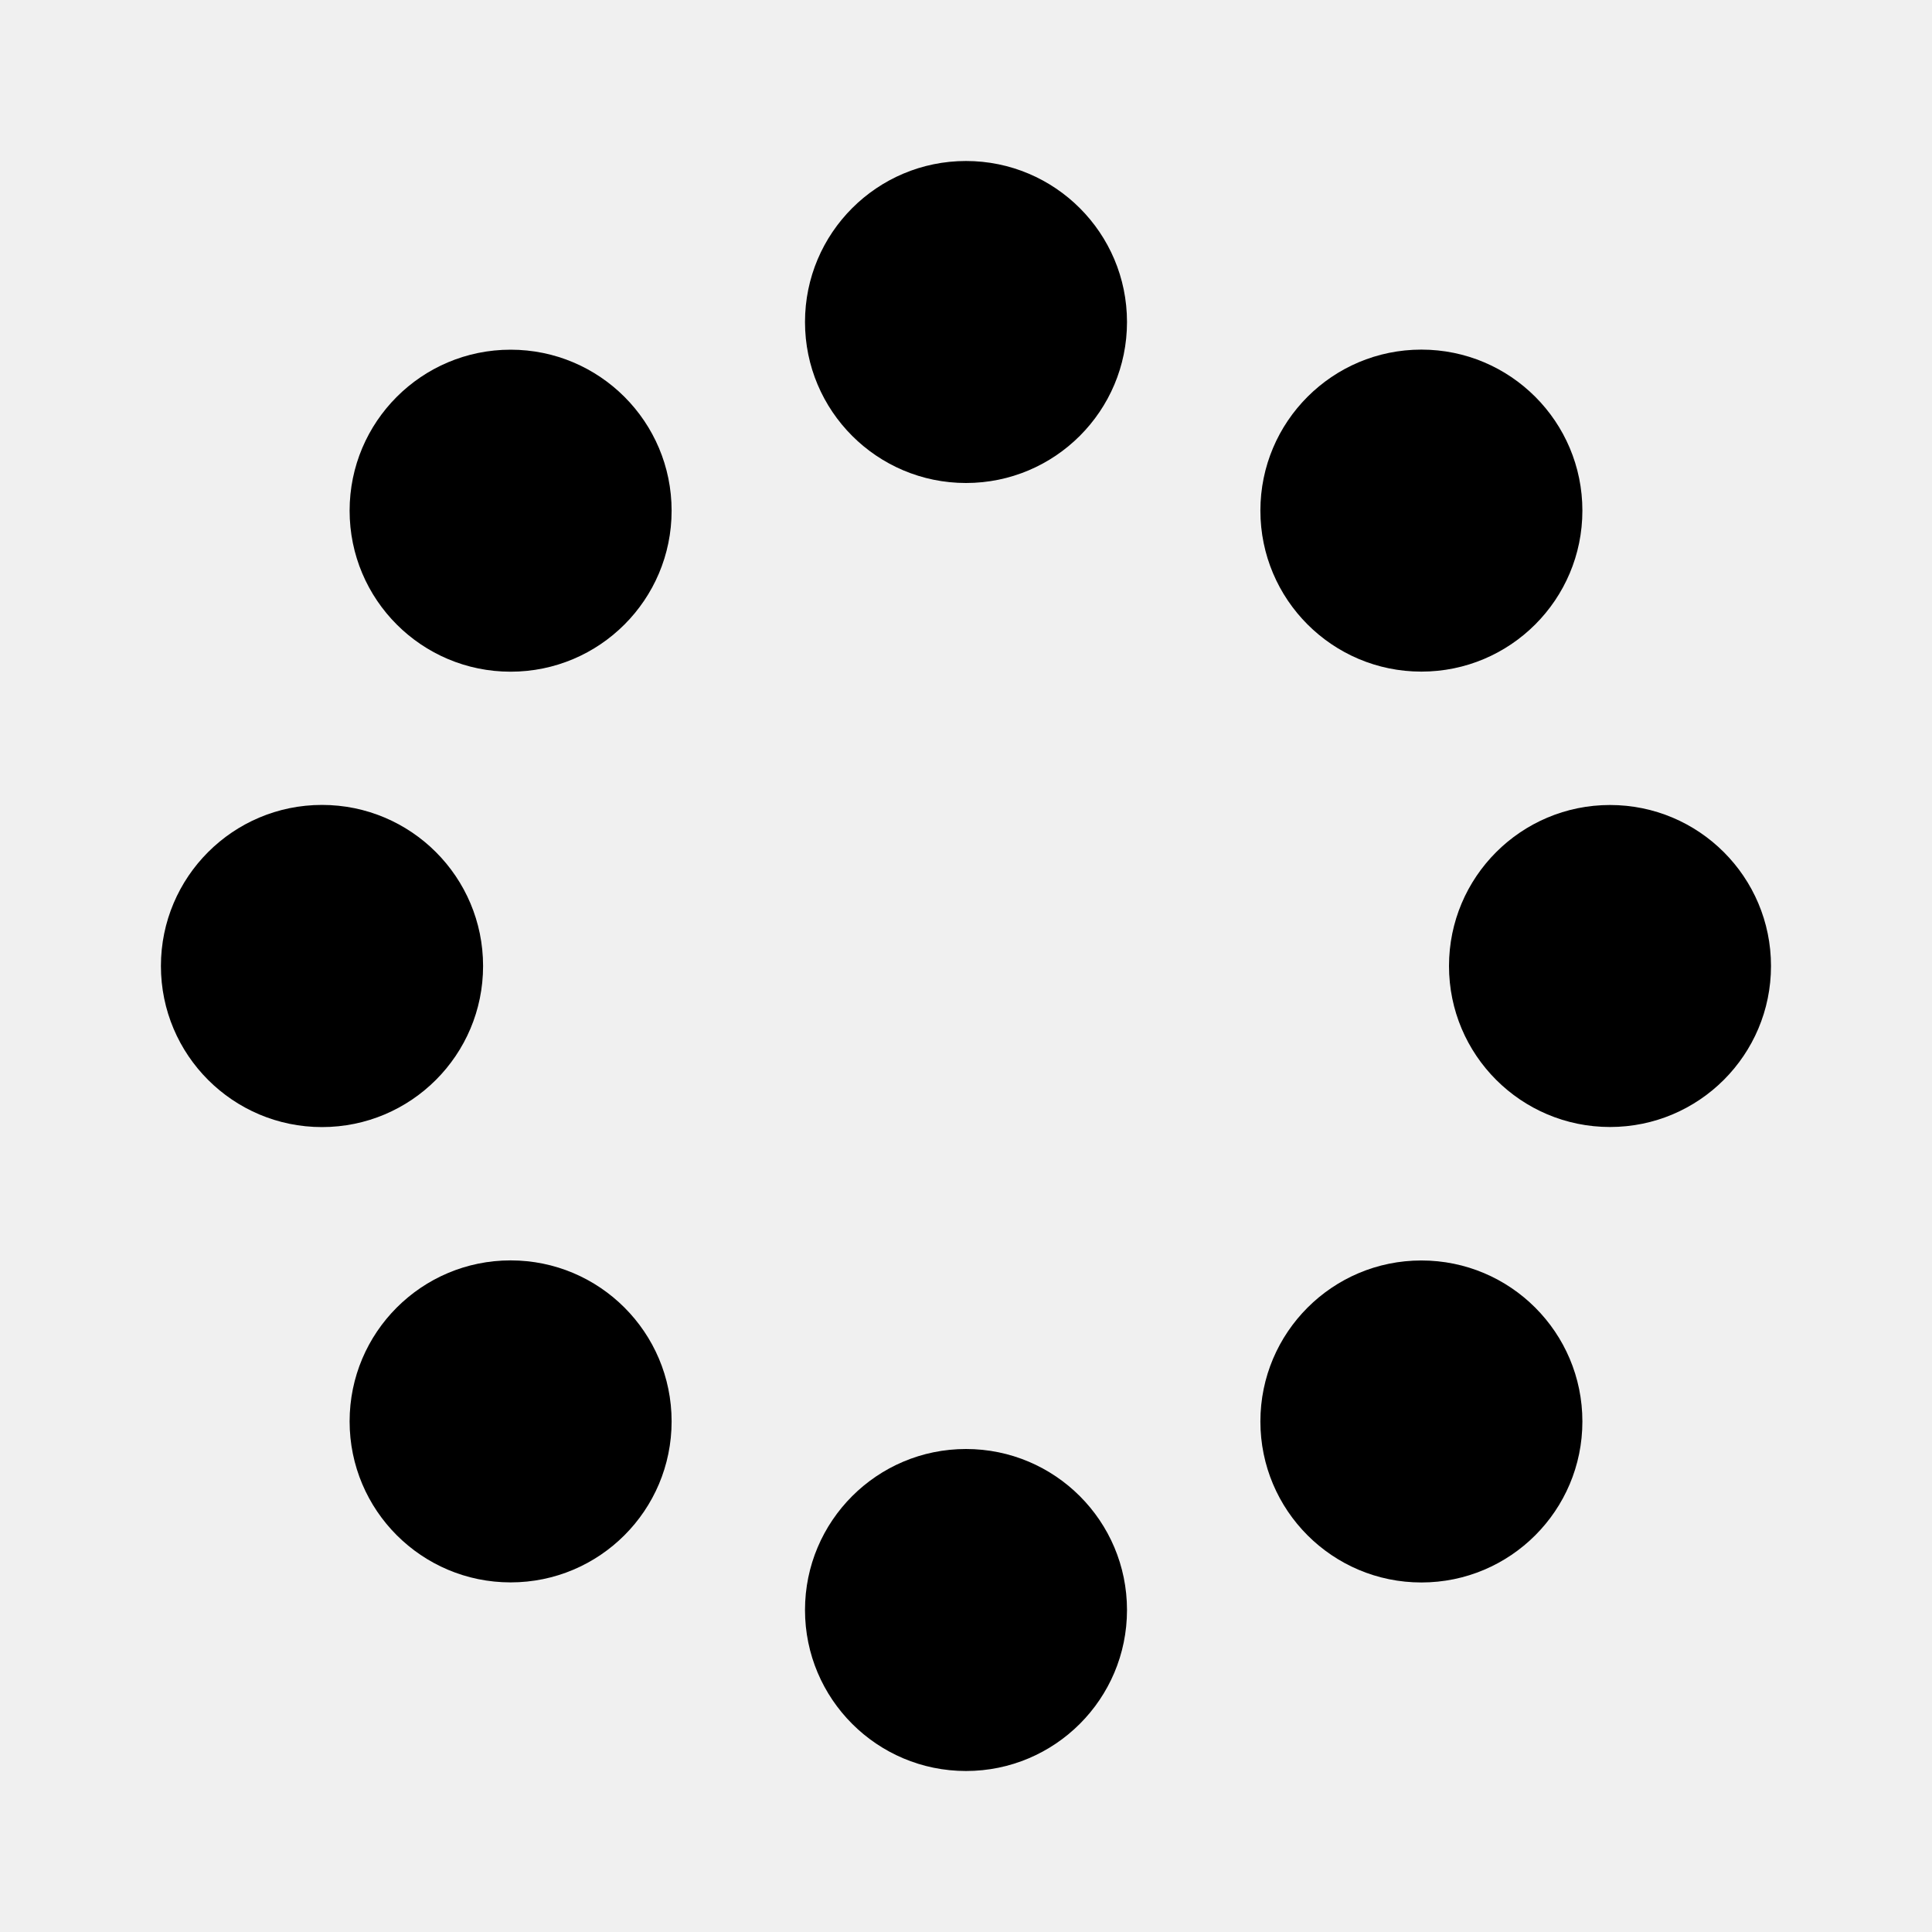
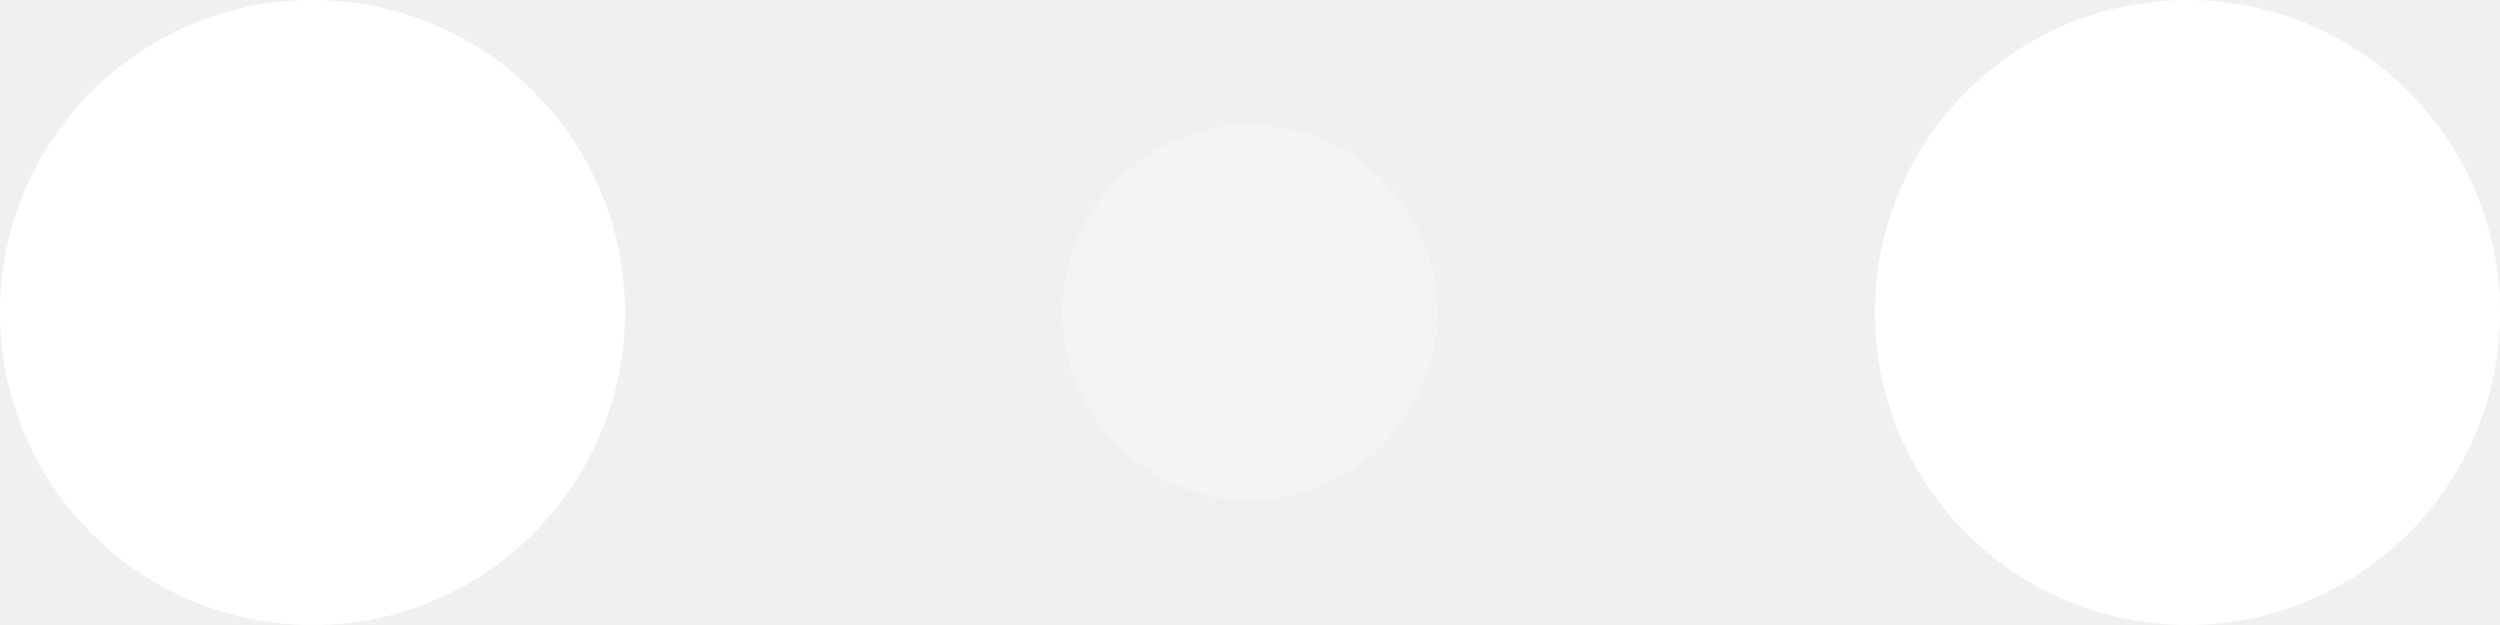
- <svg xmlns="http://www.w3.org/2000/svg" fill="#000000" width="800px" height="800px" viewBox="0 0 24 24">
-   <circle cx="12" cy="20" r="2" />
-   <circle cx="12" cy="4" r="2" />
-   <circle cx="6.343" cy="17.657" r="2" />
-   <circle cx="17.657" cy="6.343" r="2" />
-   <circle cx="4" cy="12" r="2.001" />
-   <circle cx="20" cy="12" r="2" />
-   <circle cx="6.343" cy="6.344" r="2" />
-   <circle cx="17.657" cy="17.658" r="2" />
+ <svg xmlns="http://www.w3.org/2000/svg" width="120" height="30" fill="#fff">
+   <circle cx="15" cy="15" r="15">
+     <animate attributeName="r" begin="0s" calcMode="linear" dur="0.8s" from="15" repeatCount="indefinite" to="15" values="15;9;15" />
+     <animate attributeName="fill-opacity" begin="0s" calcMode="linear" dur="0.8s" from="1" repeatCount="indefinite" to="1" values="1;.5;1" />
+   </circle>
+   <circle cx="60" cy="15" r="9" fill-opacity=".3">
+     <animate attributeName="r" begin="0s" calcMode="linear" dur="0.8s" from="9" repeatCount="indefinite" to="9" values="9;15;9" />
+     <animate attributeName="fill-opacity" begin="0s" calcMode="linear" dur="0.8s" from=".5" repeatCount="indefinite" to=".5" values=".5;1;.5" />
+   </circle>
+   <circle cx="105" cy="15" r="15">
+     <animate attributeName="r" begin="0s" calcMode="linear" dur="0.8s" from="15" repeatCount="indefinite" to="15" values="15;9;15" />
+     <animate attributeName="fill-opacity" begin="0s" calcMode="linear" dur="0.8s" from="1" repeatCount="indefinite" to="1" values="1;.5;1" />
+   </circle>
</svg>
